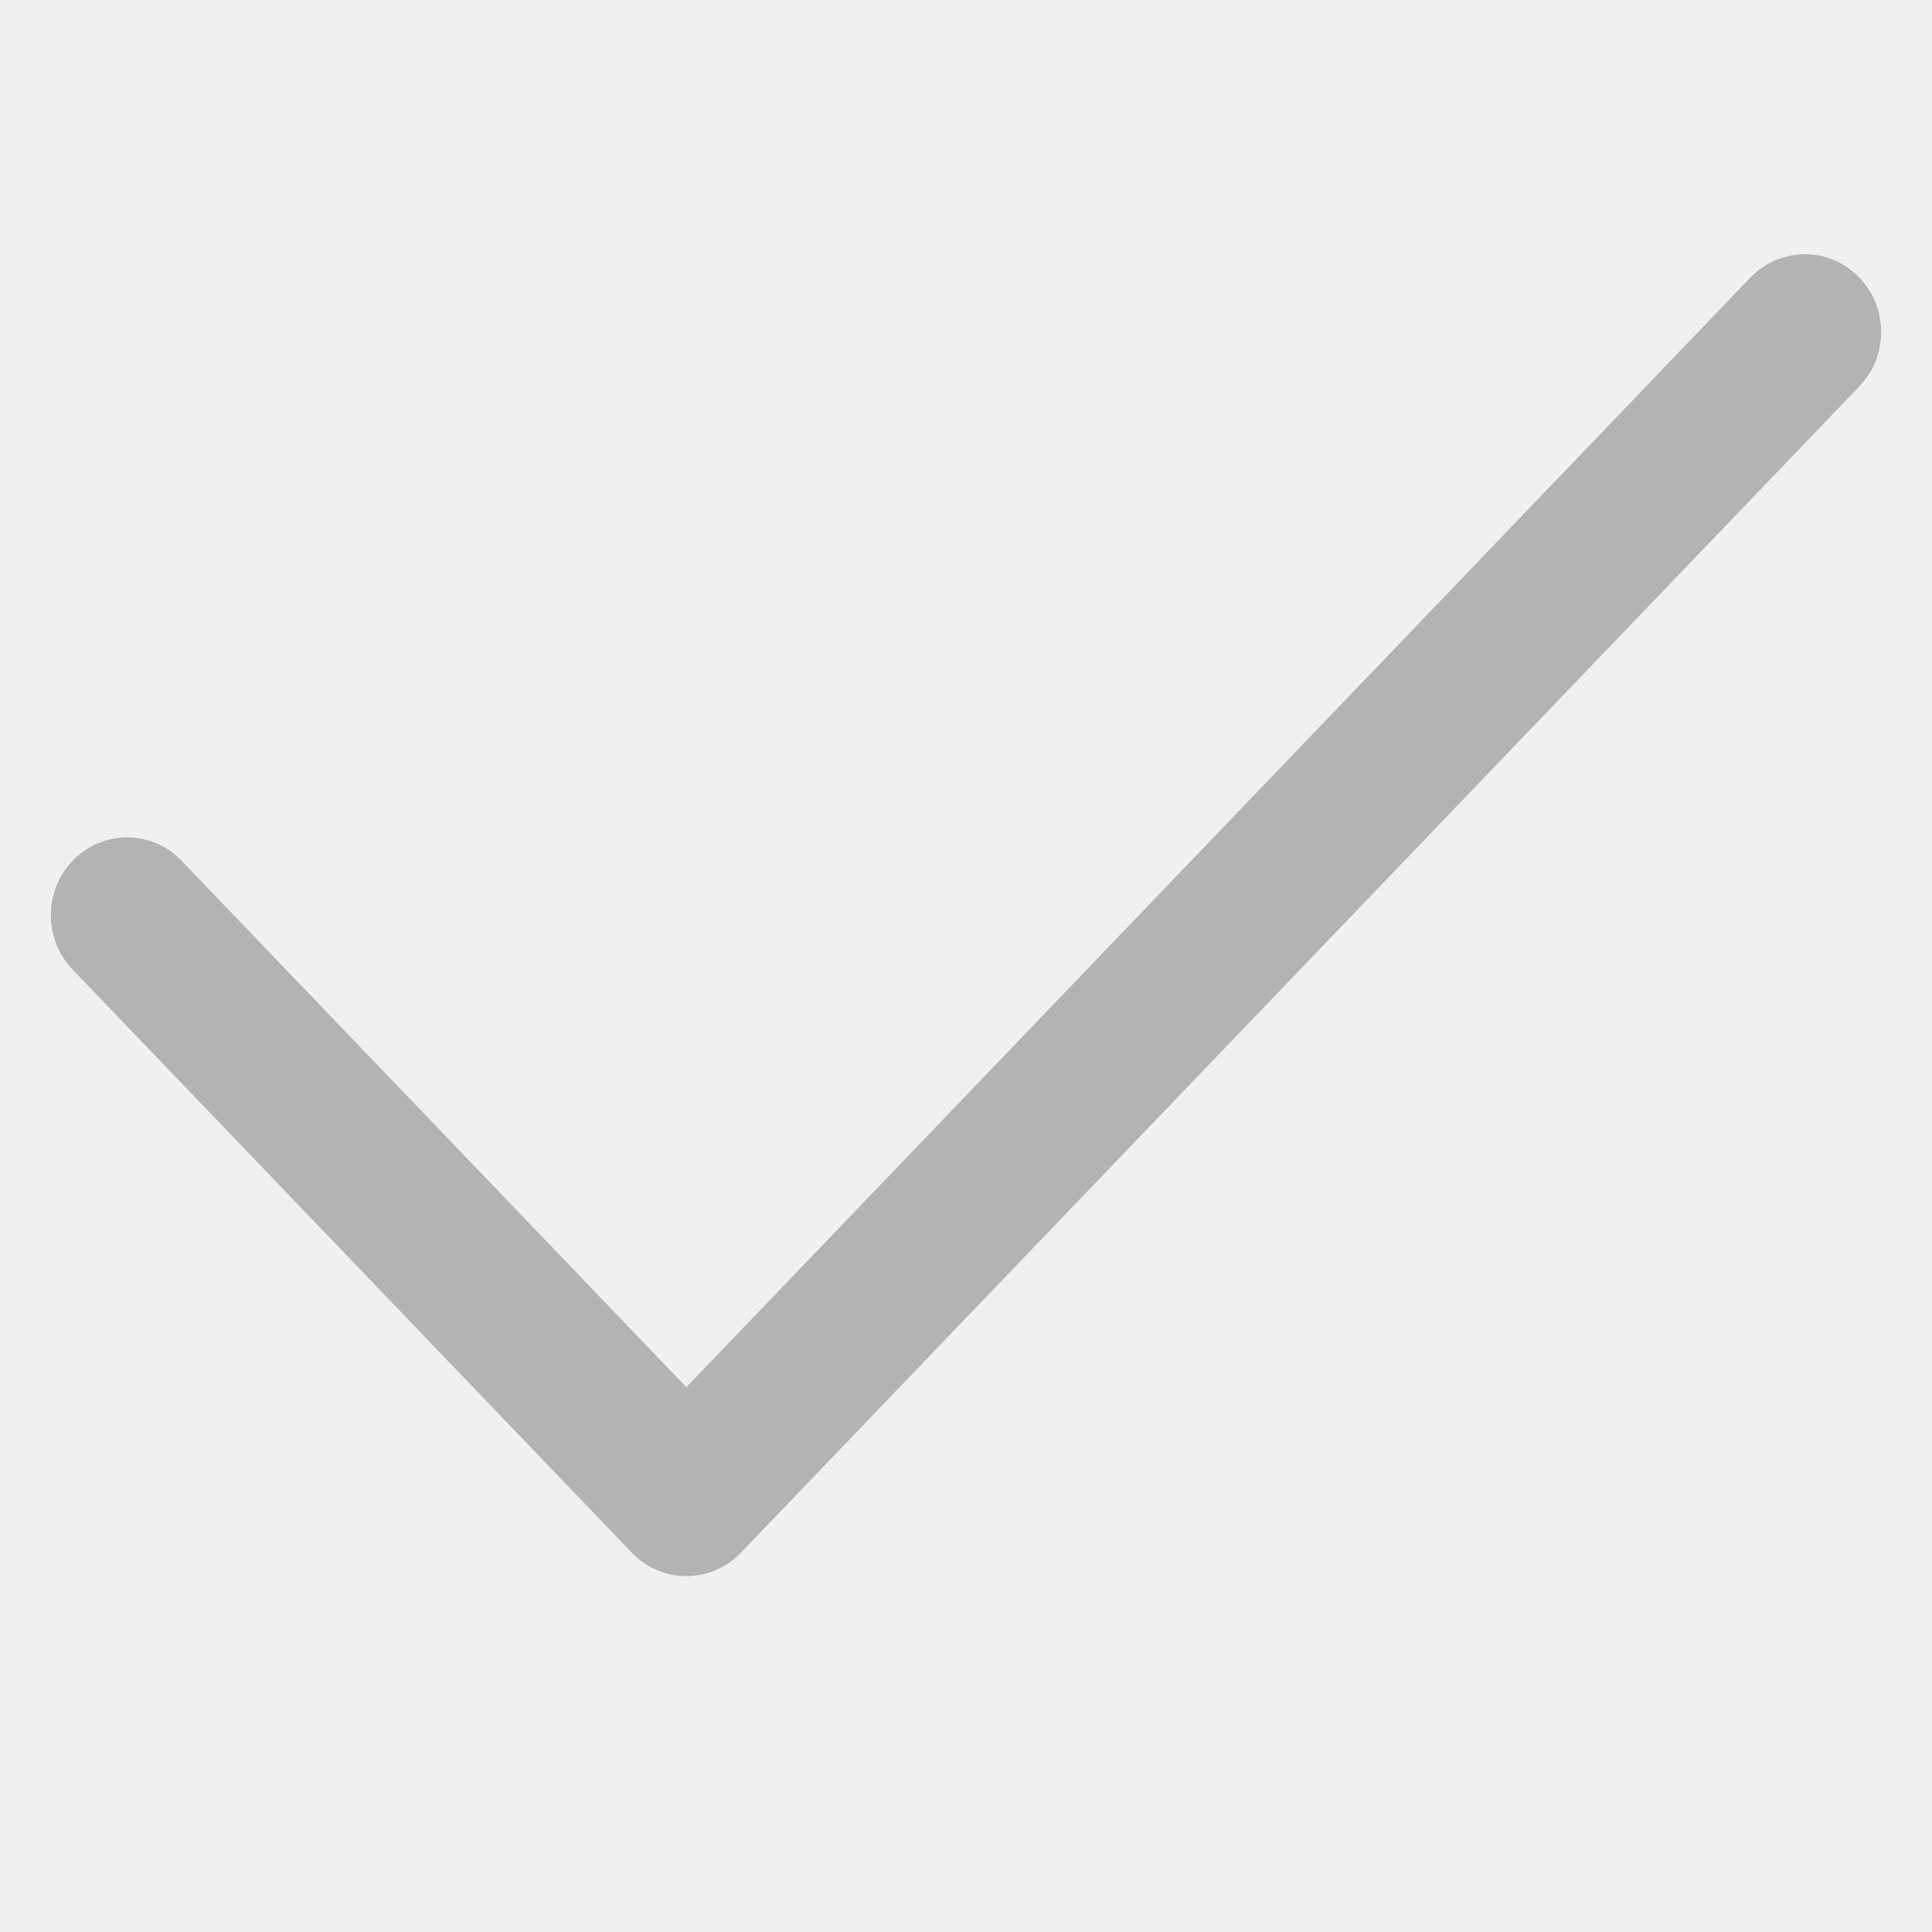
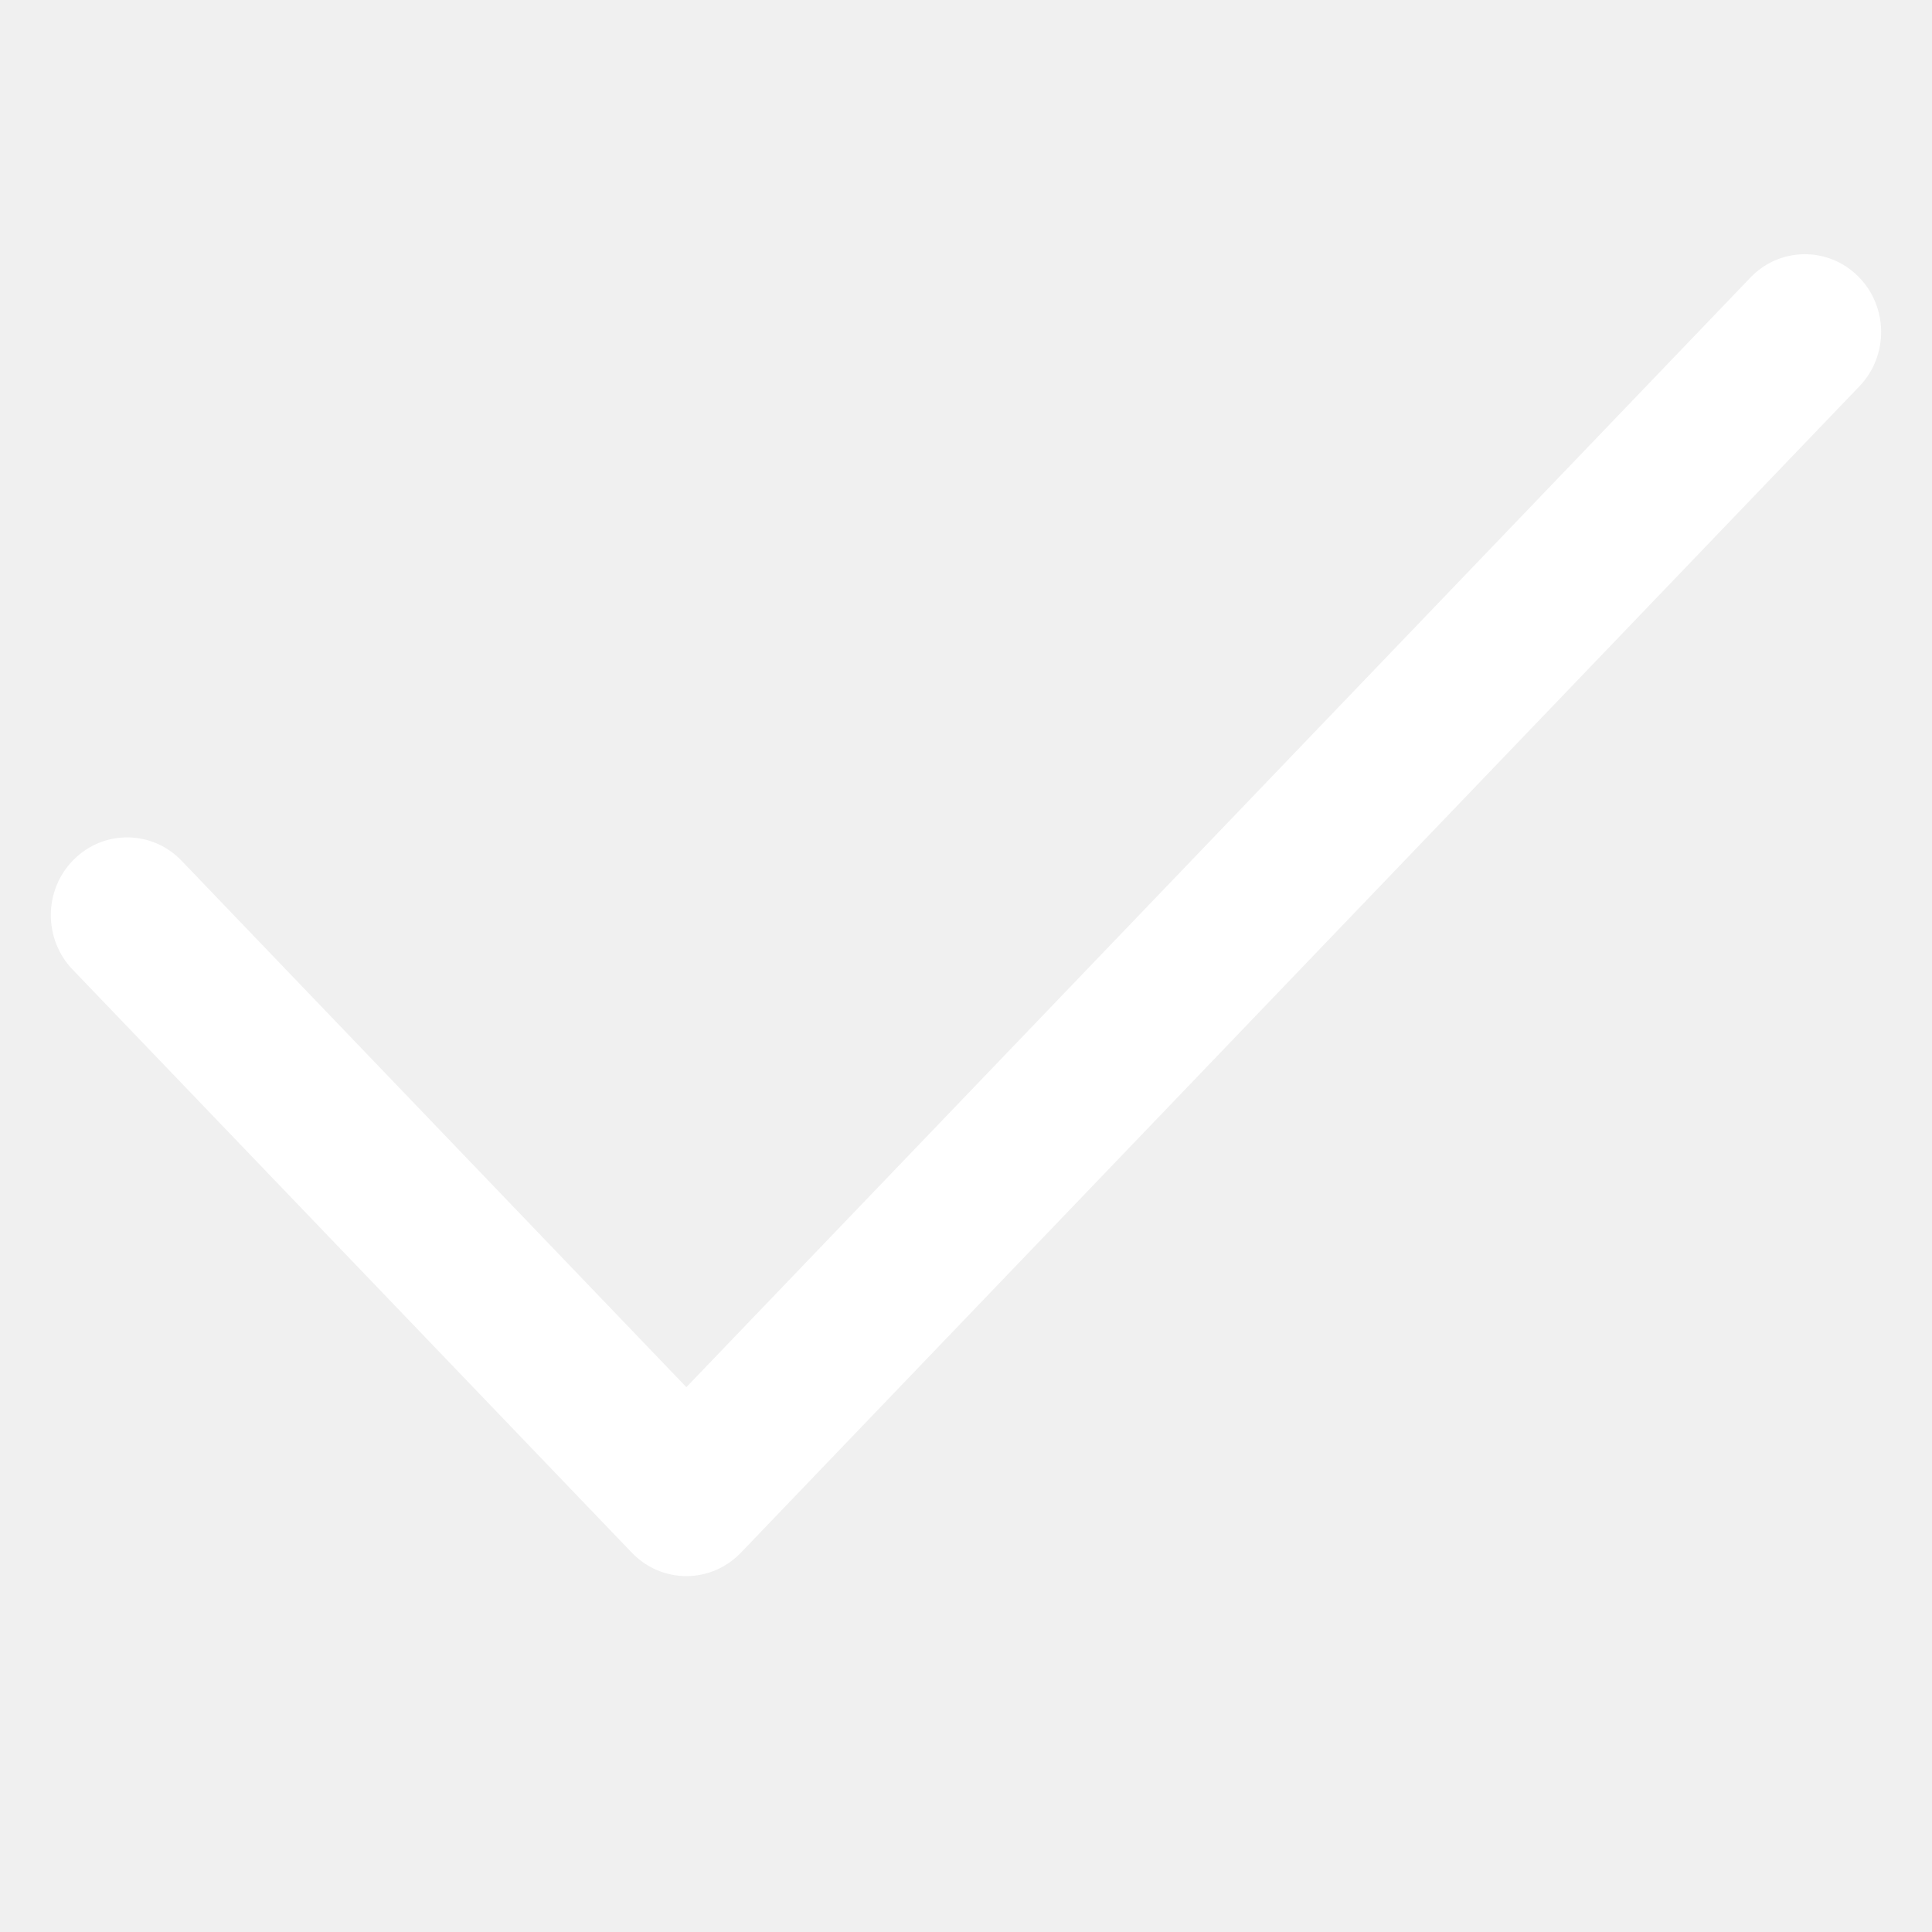
- <svg xmlns="http://www.w3.org/2000/svg" width="18" height="18" viewBox="0 0 19 18" fill="#b3b3b3">
+ <svg xmlns="http://www.w3.org/2000/svg" width="18" height="18" viewBox="0 0 19 18" fill="#ffffff">
  <path fill-rule="evenodd" clip-rule="evenodd" d="M18.274 2.218C18.57 2.513 18.576 2.997 18.286 3.299L7.286 14.77C7.145 14.917 6.952 15 6.75 15C6.548 15 6.355 14.917 6.214 14.77L0.714 9.035C0.424 8.733 0.429 8.248 0.726 7.953C1.022 7.658 1.497 7.663 1.786 7.965L6.75 13.142L17.214 2.23C17.503 1.928 17.978 1.923 18.274 2.218Z" />
</svg>
